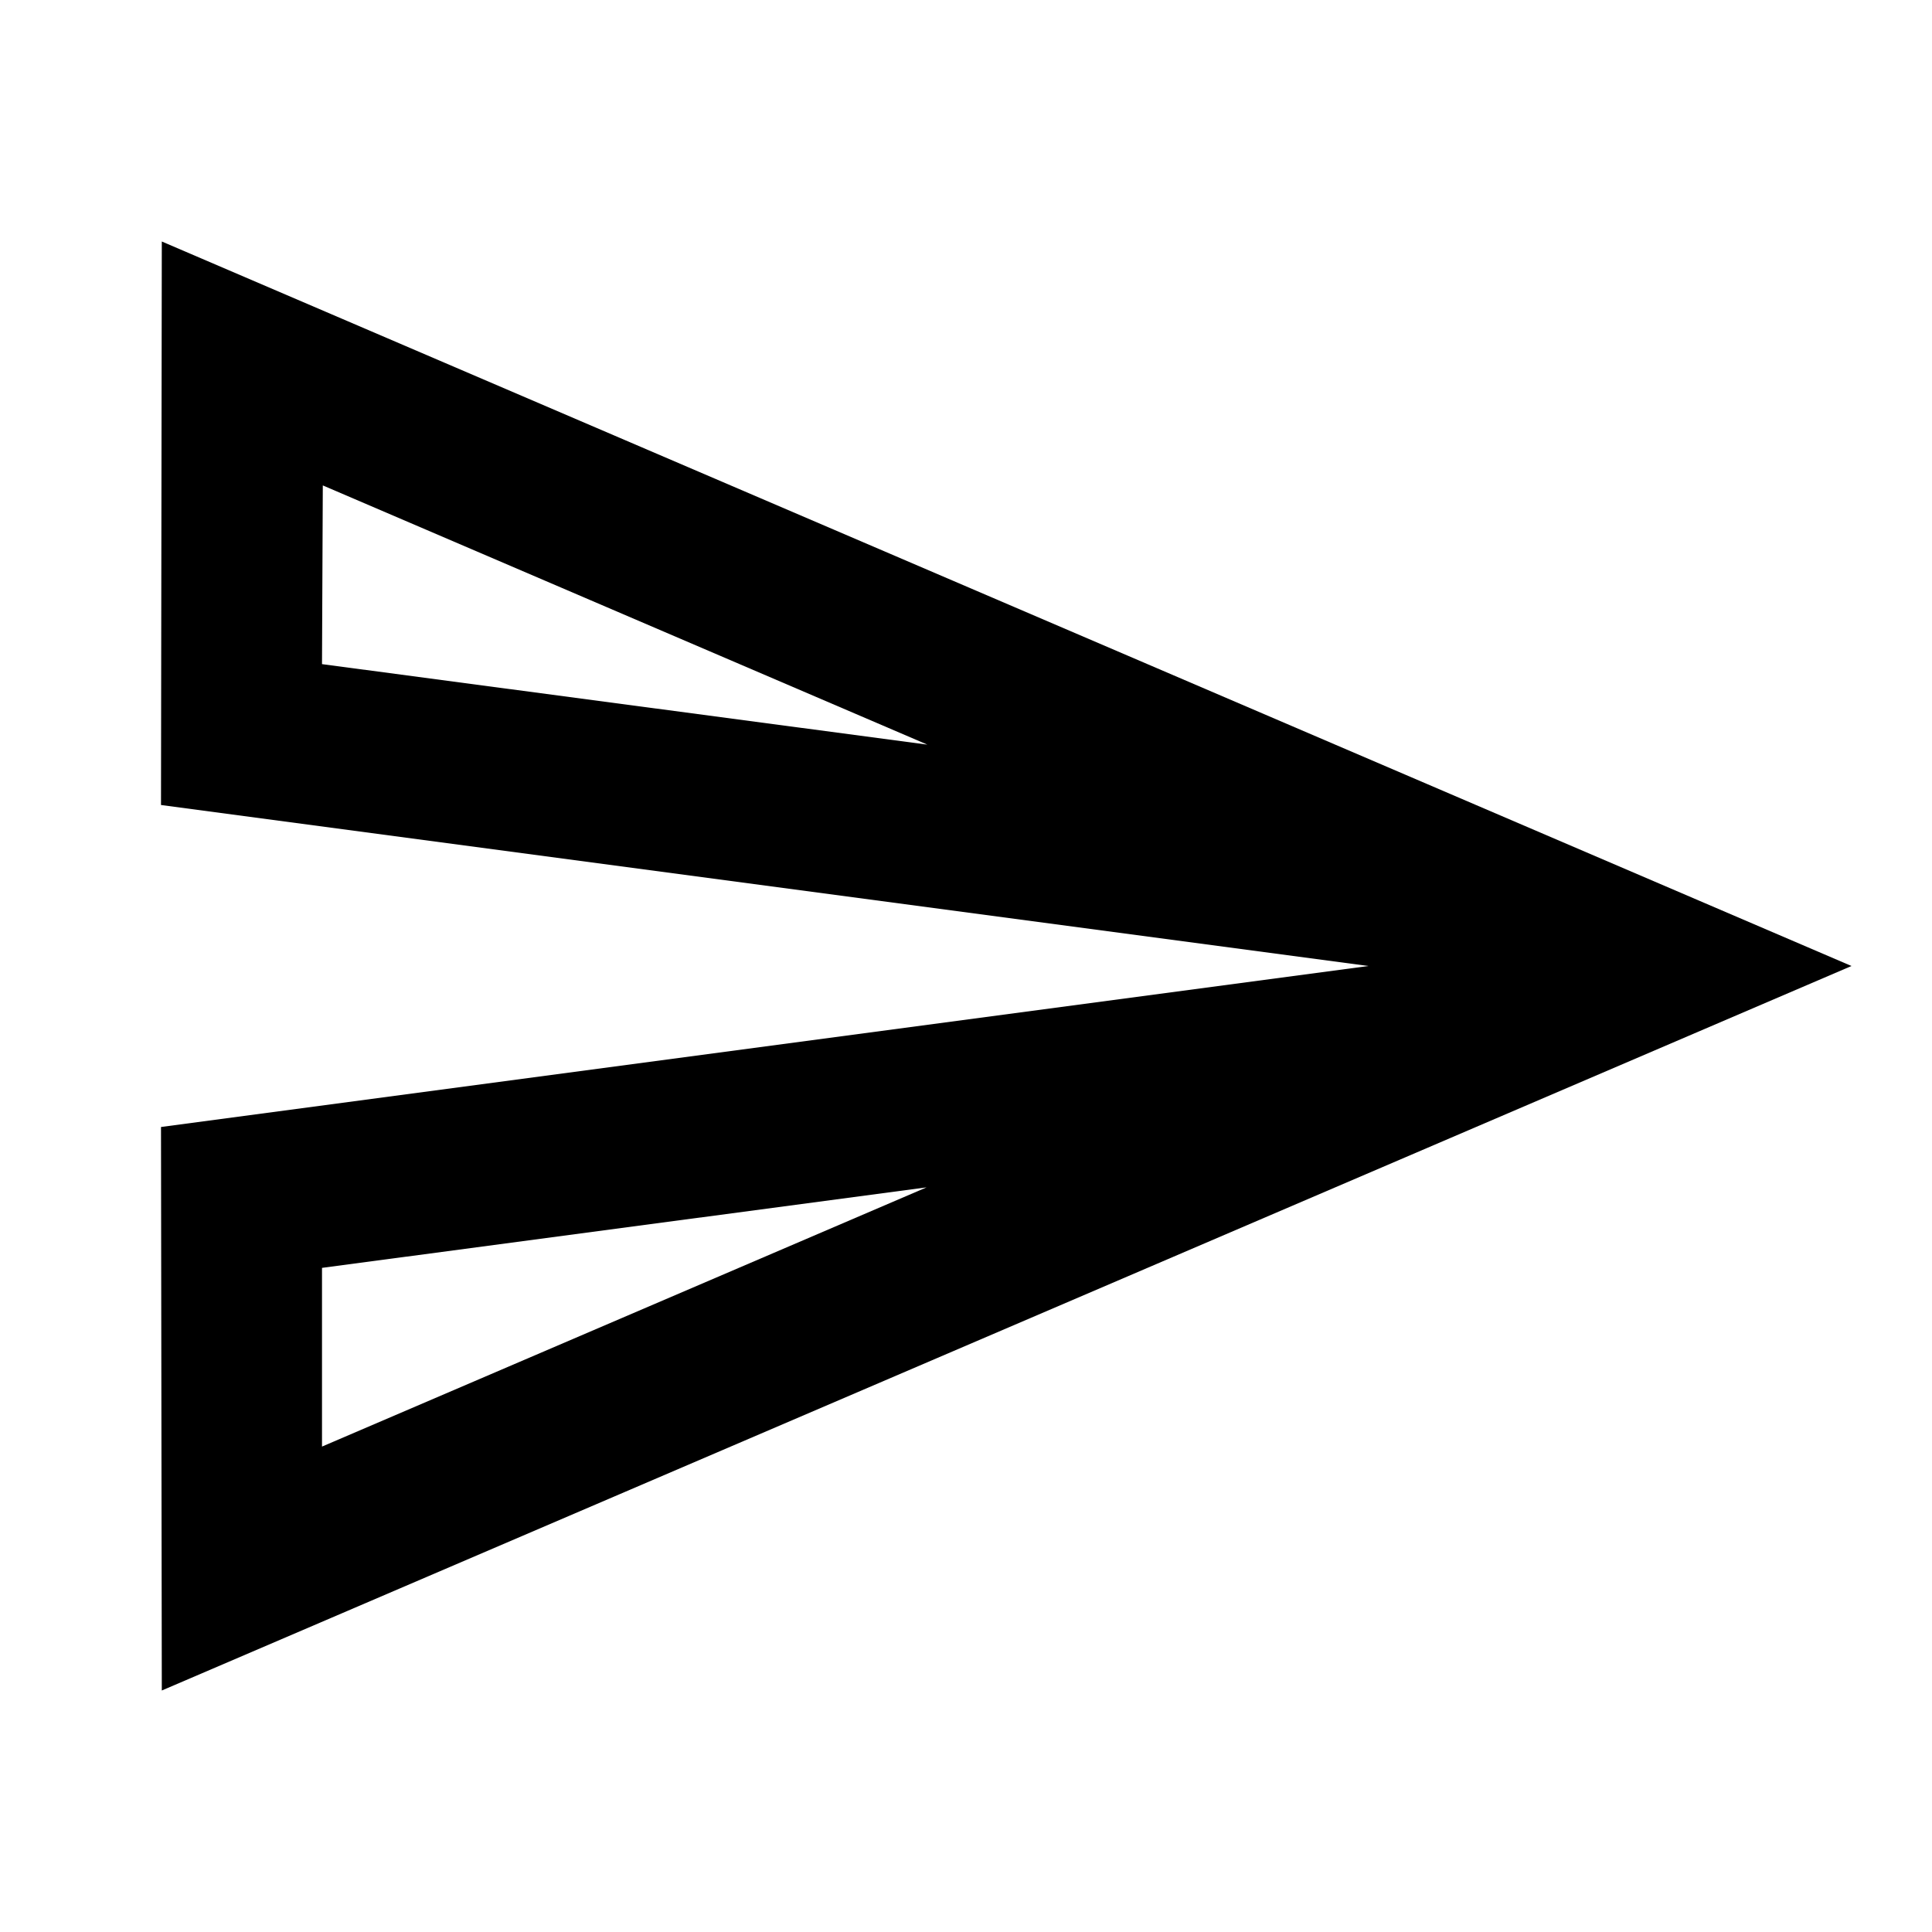
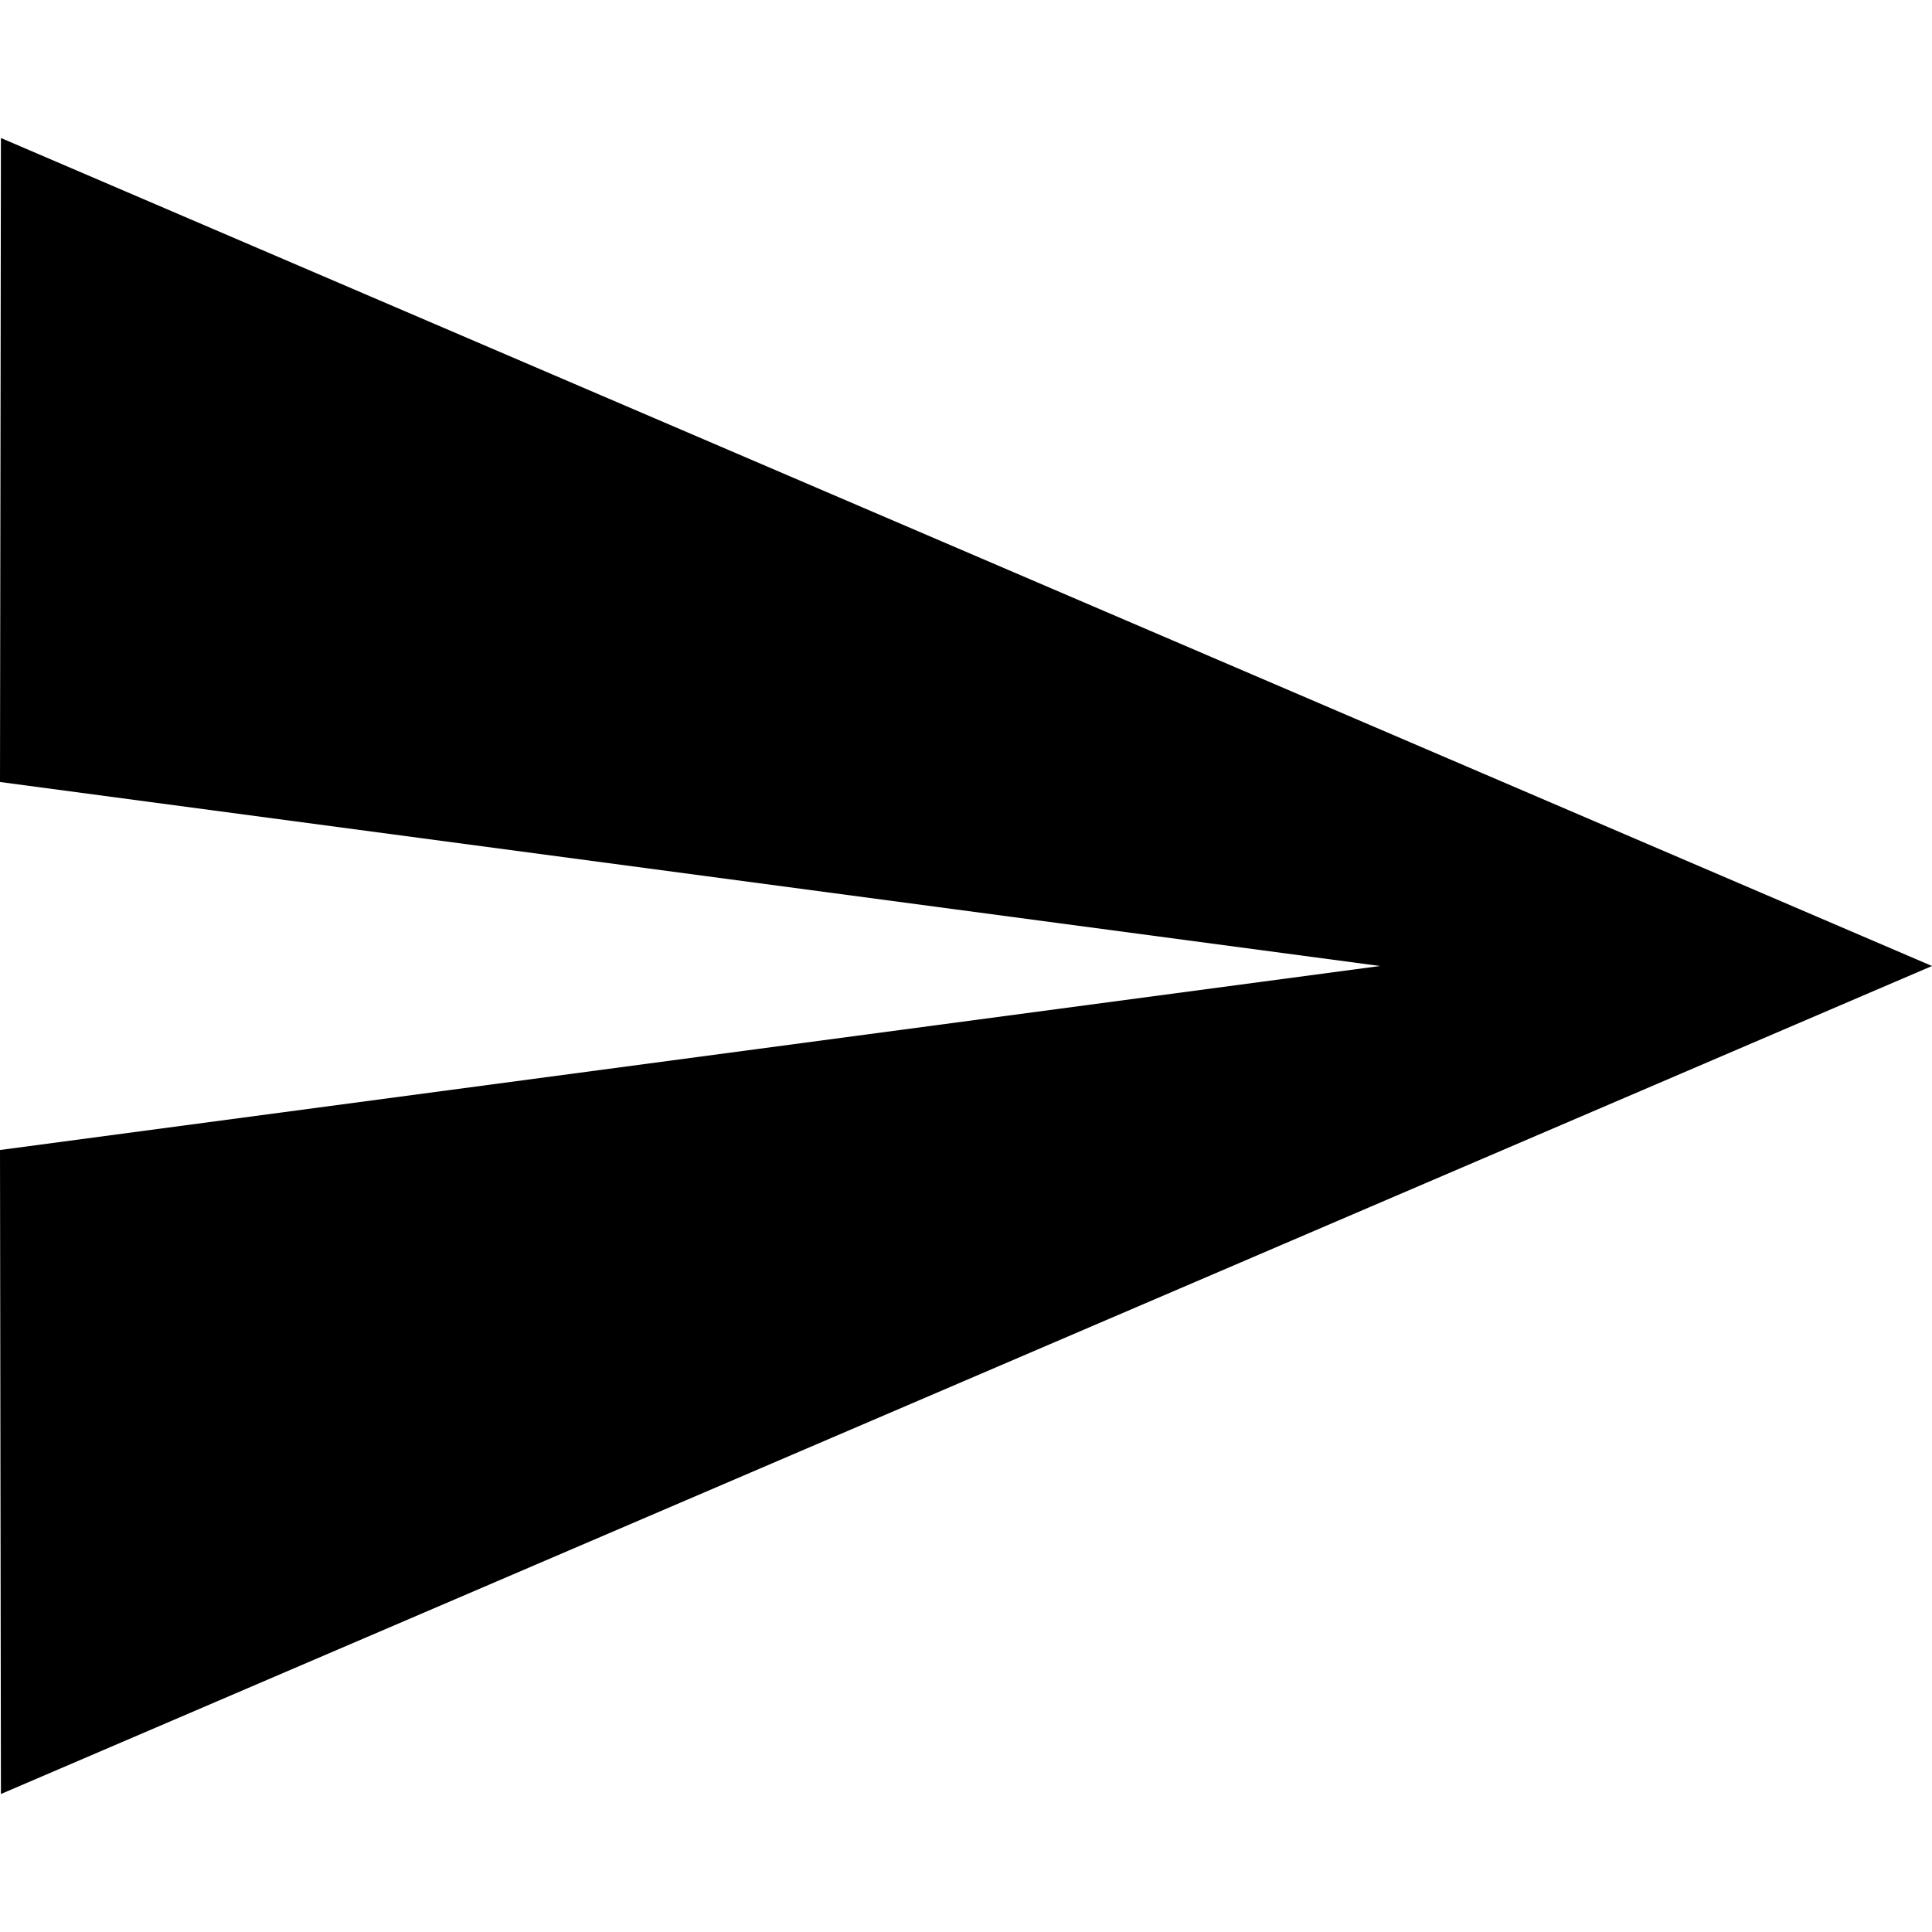
- <svg xmlns="http://www.w3.org/2000/svg" height="40px" viewBox="0 0 24 24" width="40px" fill="#000">
-   <path d="M0 0h24v24H0V0z" fill="none" />
-   <path d="M4.01 6.03l7.51 3.22-7.52-1 .01-2.22m7.5 8.72L4 17.97v-2.22l7.51-1M2.01 3L2 10l15 2-15 2 .01 7L23 12 2.01 3z" />
+ <svg xmlns="http://www.w3.org/2000/svg" width="40" height="40" fill="#000" viewBox="0 0 21 18">
+   <path id="Path_39" data-name="Path 39" d="M2.01,21,23,12,2.01,3,2,10l15,2L2,14Z" transform="translate(-2 -3)" />
</svg>
